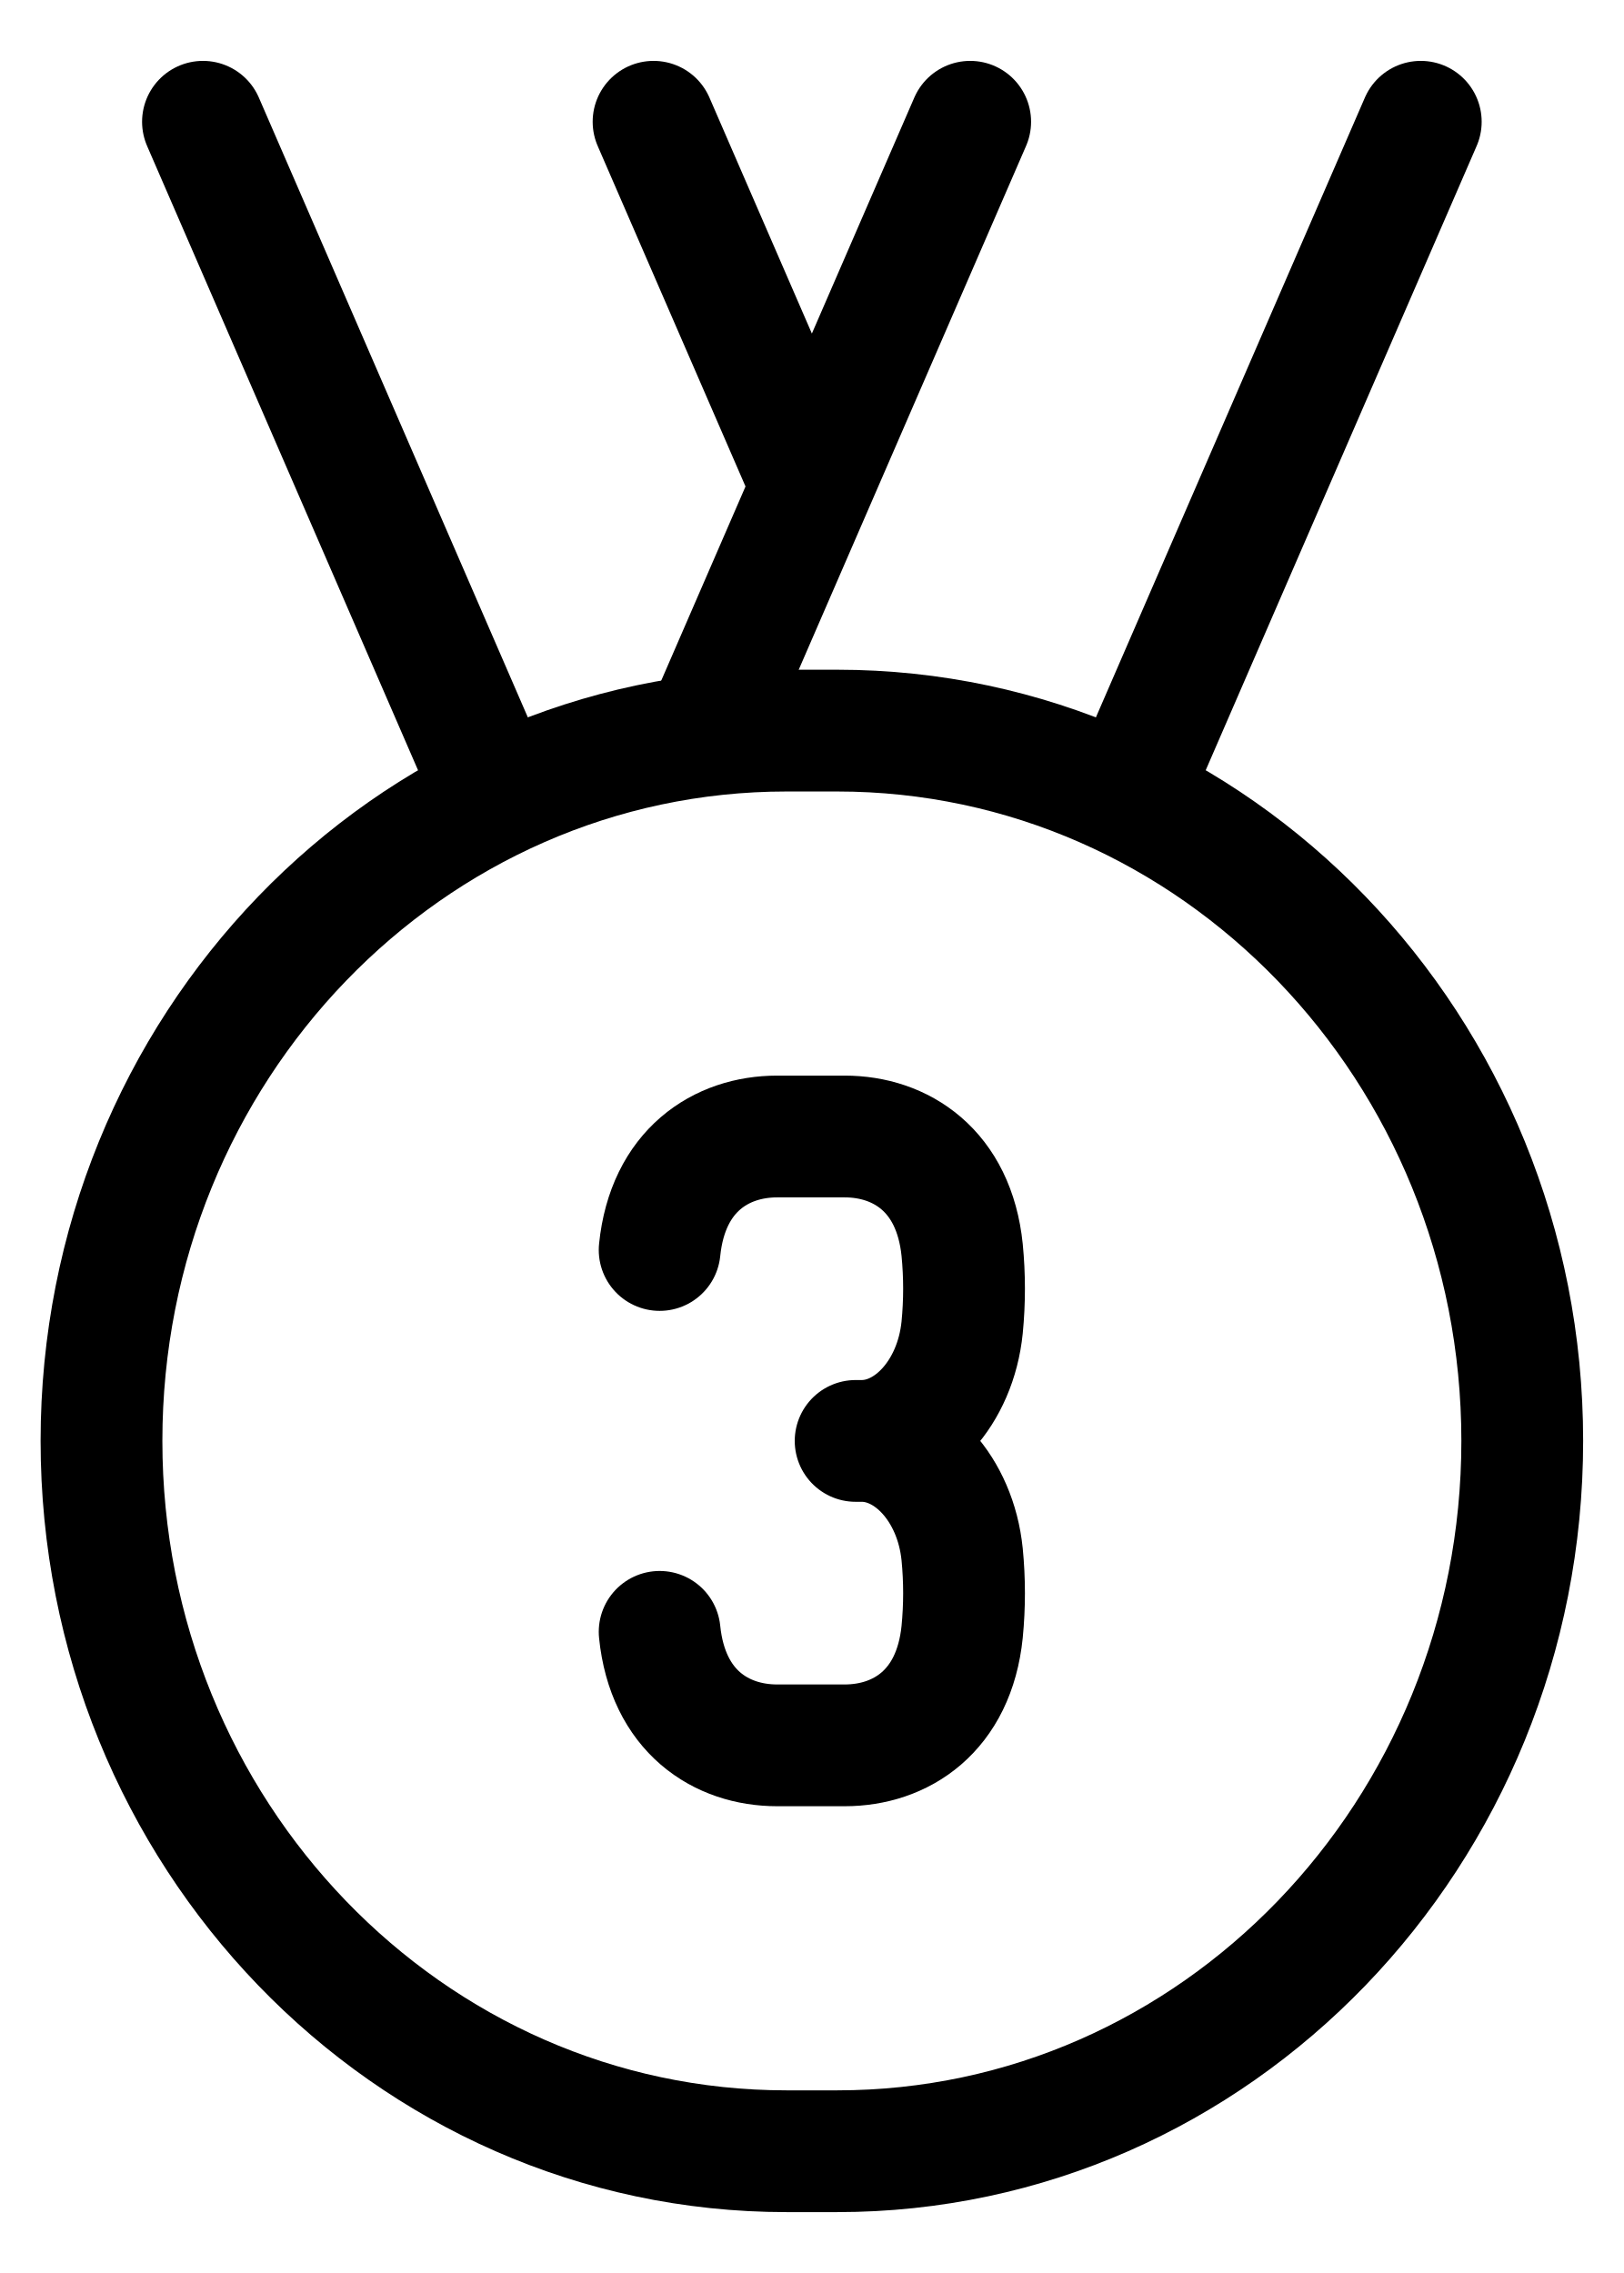
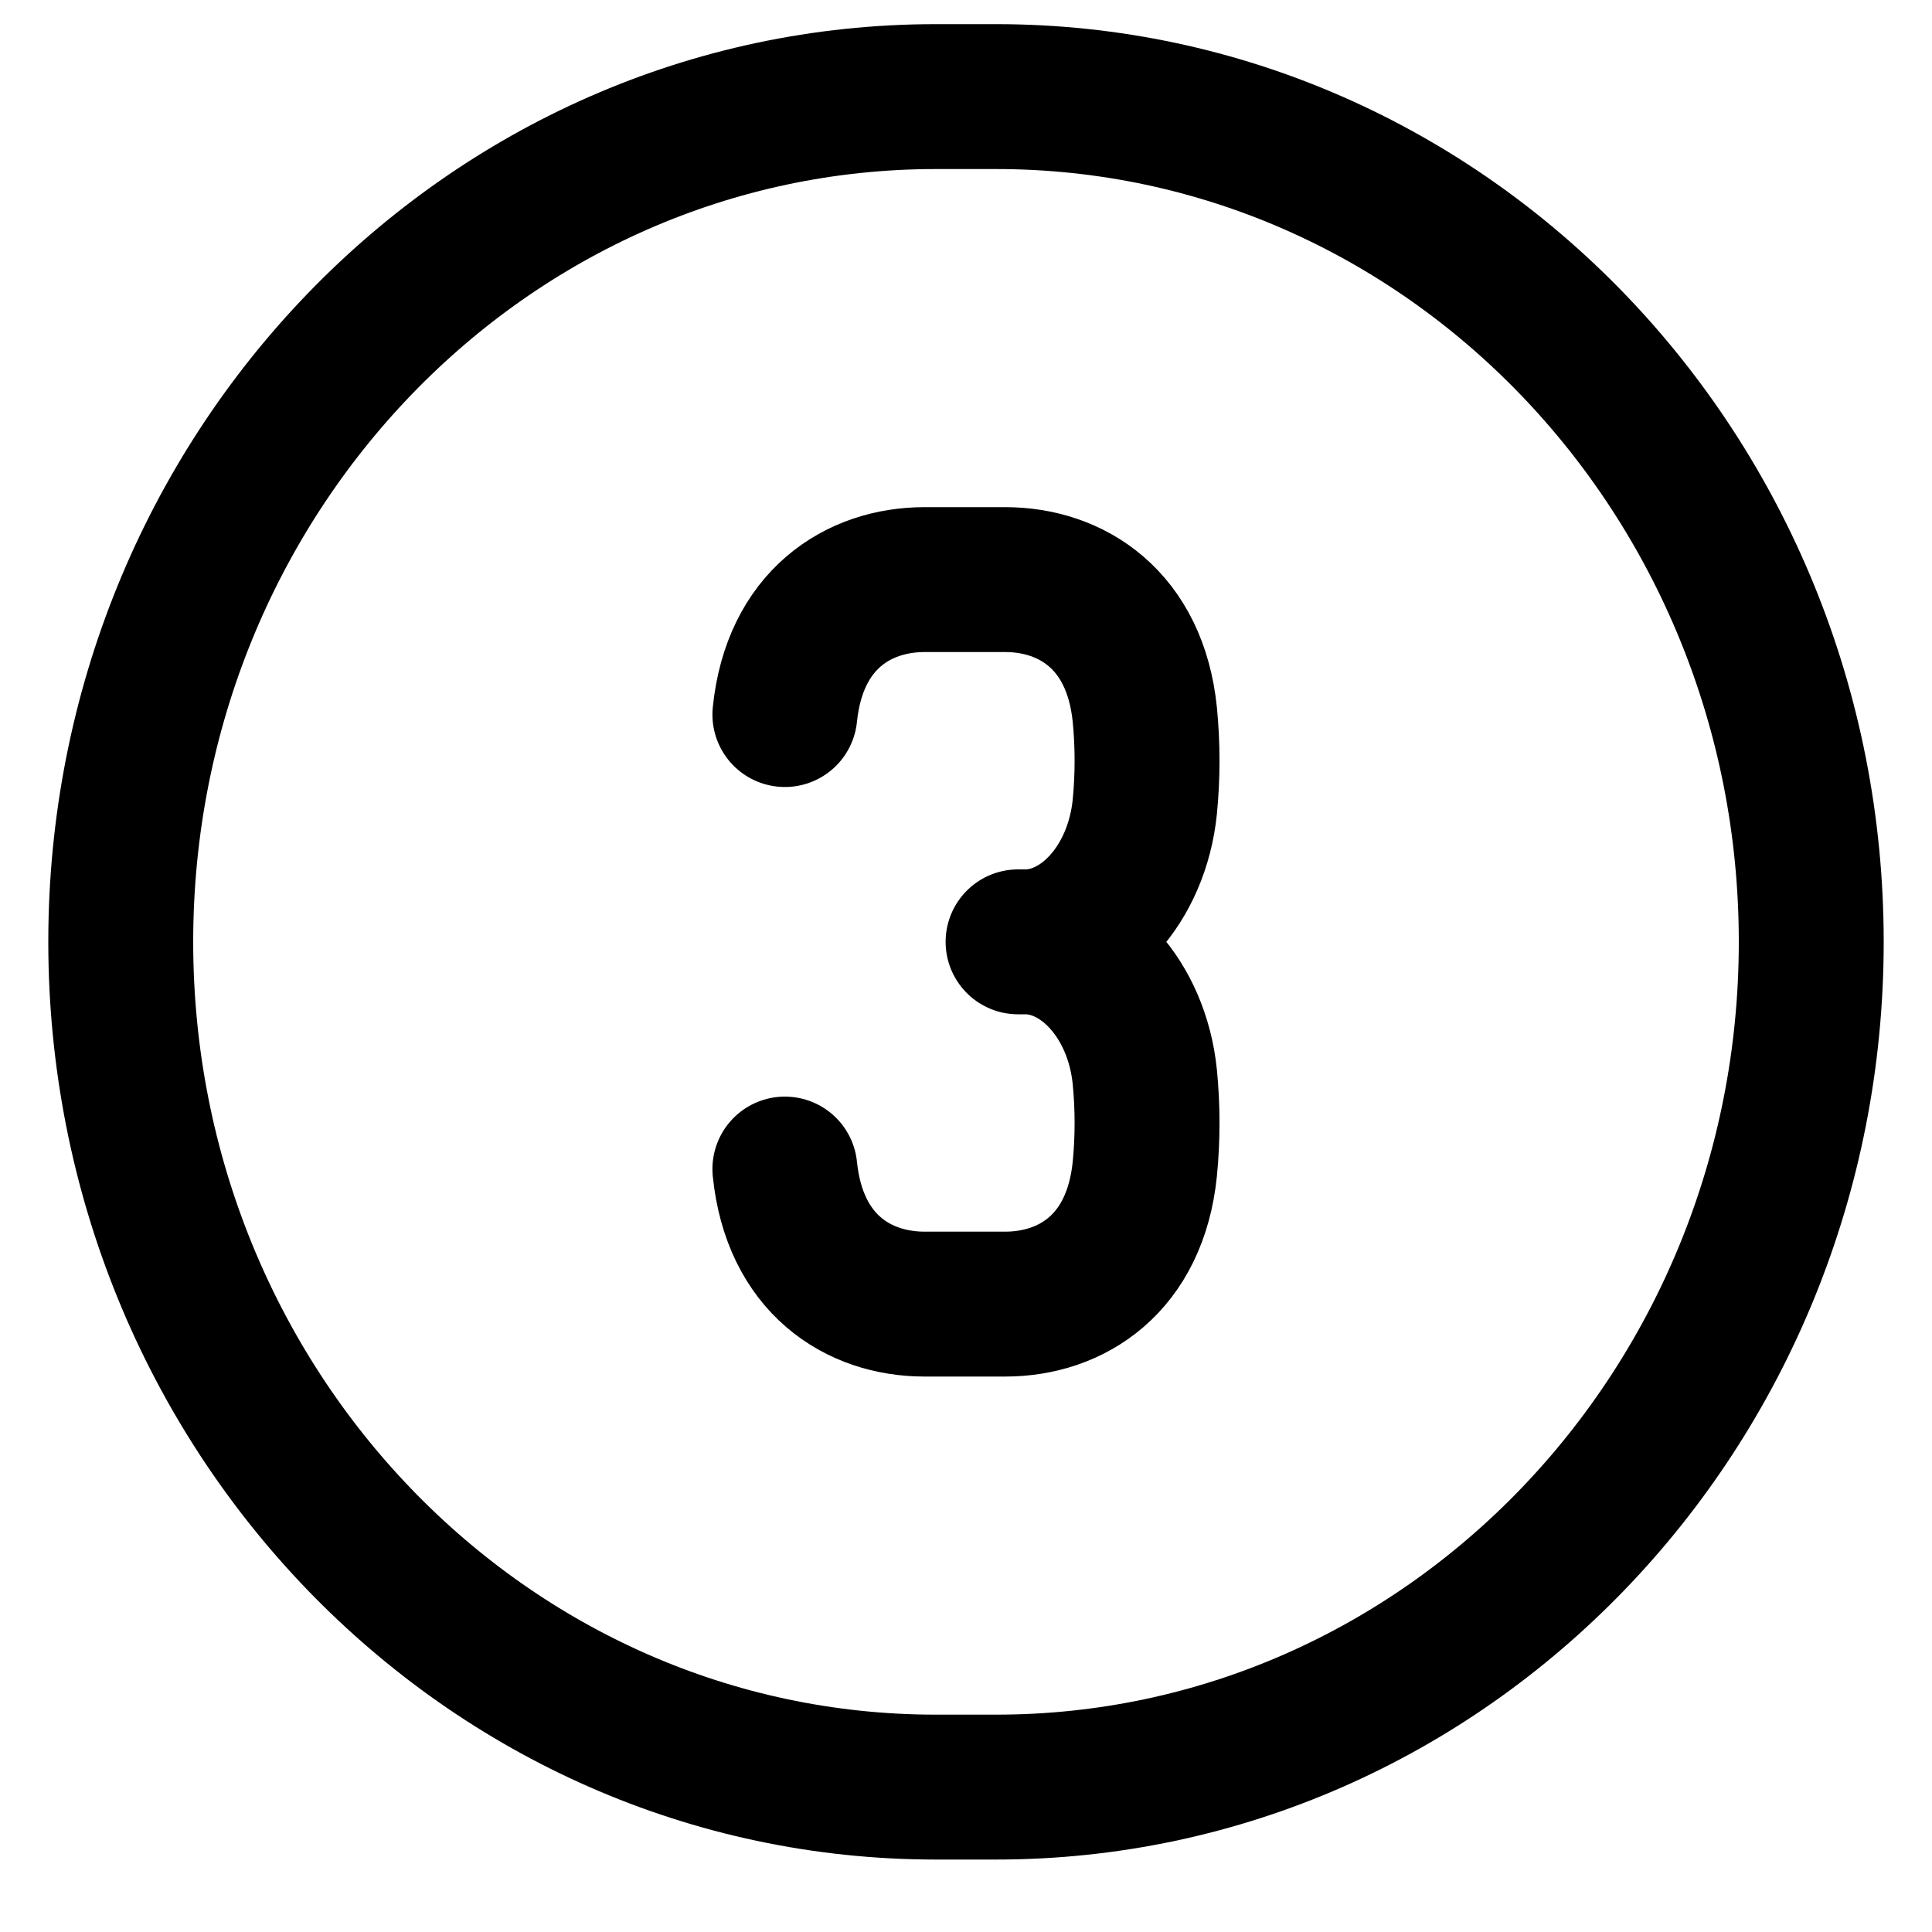
- <svg xmlns="http://www.w3.org/2000/svg" width="20" height="28" viewBox="0 0 20 28" fill="none">
-   <path d="M1.25 17.75C1.25 12.918 5.027 9 9.688 9H10.312C14.973 9 18.75 12.918 18.75 17.75C18.75 22.582 14.973 26.5 10.312 26.5H9.688C5.027 26.5 1.25 22.582 1.25 17.75Z" stroke="black" stroke-width="1.5" stroke-linecap="round" stroke-linejoin="round" />
-   <path d="M8.125 15.398C8.225 14.416 8.884 14 9.572 14H10.405C11.092 14 11.751 14.416 11.851 15.398C11.882 15.715 11.882 16.035 11.851 16.352C11.769 17.163 11.214 17.75 10.614 17.75M10.614 17.75C11.214 17.75 11.769 18.337 11.851 19.148C11.882 19.465 11.882 19.785 11.851 20.102C11.751 21.084 11.092 21.5 10.405 21.5H9.572C8.884 21.5 8.225 21.084 8.125 20.102M10.614 17.75H10.539M11.95 1.5L8.75 8.873M17.5 1.5L13.974 9.625M8.05 1.5L10 5.992M2.5 1.5L6.026 9.625" stroke="black" stroke-width="1.5" stroke-linecap="round" stroke-linejoin="round" />
+ <svg xmlns="http://www.w3.org/2000/svg" width="20" height="20" viewBox="0 0 20 20" fill="none">
+   <path d="M1.25 9.75C1.25 4.918 5.027 1 9.688 1H10.312C14.973 1 18.75 4.918 18.75 9.75C18.75 14.582 14.973 18.5 10.312 18.5H9.688C5.027 18.5 1.25 14.582 1.25 9.75Z" stroke="black" stroke-width="1.5" stroke-linecap="round" stroke-linejoin="round" />
+   <path d="M8.125 7.397C8.225 6.416 8.884 6 9.572 6H10.405C11.092 6 11.751 6.416 11.851 7.397C11.882 7.715 11.882 8.035 11.851 8.352C11.769 9.162 11.214 9.75 10.614 9.75M10.614 9.75C11.214 9.75 11.769 10.338 11.851 11.148C11.882 11.465 11.882 11.785 11.851 12.102C11.751 13.084 11.092 13.5 10.405 13.5H9.572C8.884 13.5 8.225 13.084 8.125 12.102M10.614 9.75H10.539" stroke="black" stroke-width="1.5" stroke-linecap="round" stroke-linejoin="round" />
</svg>
